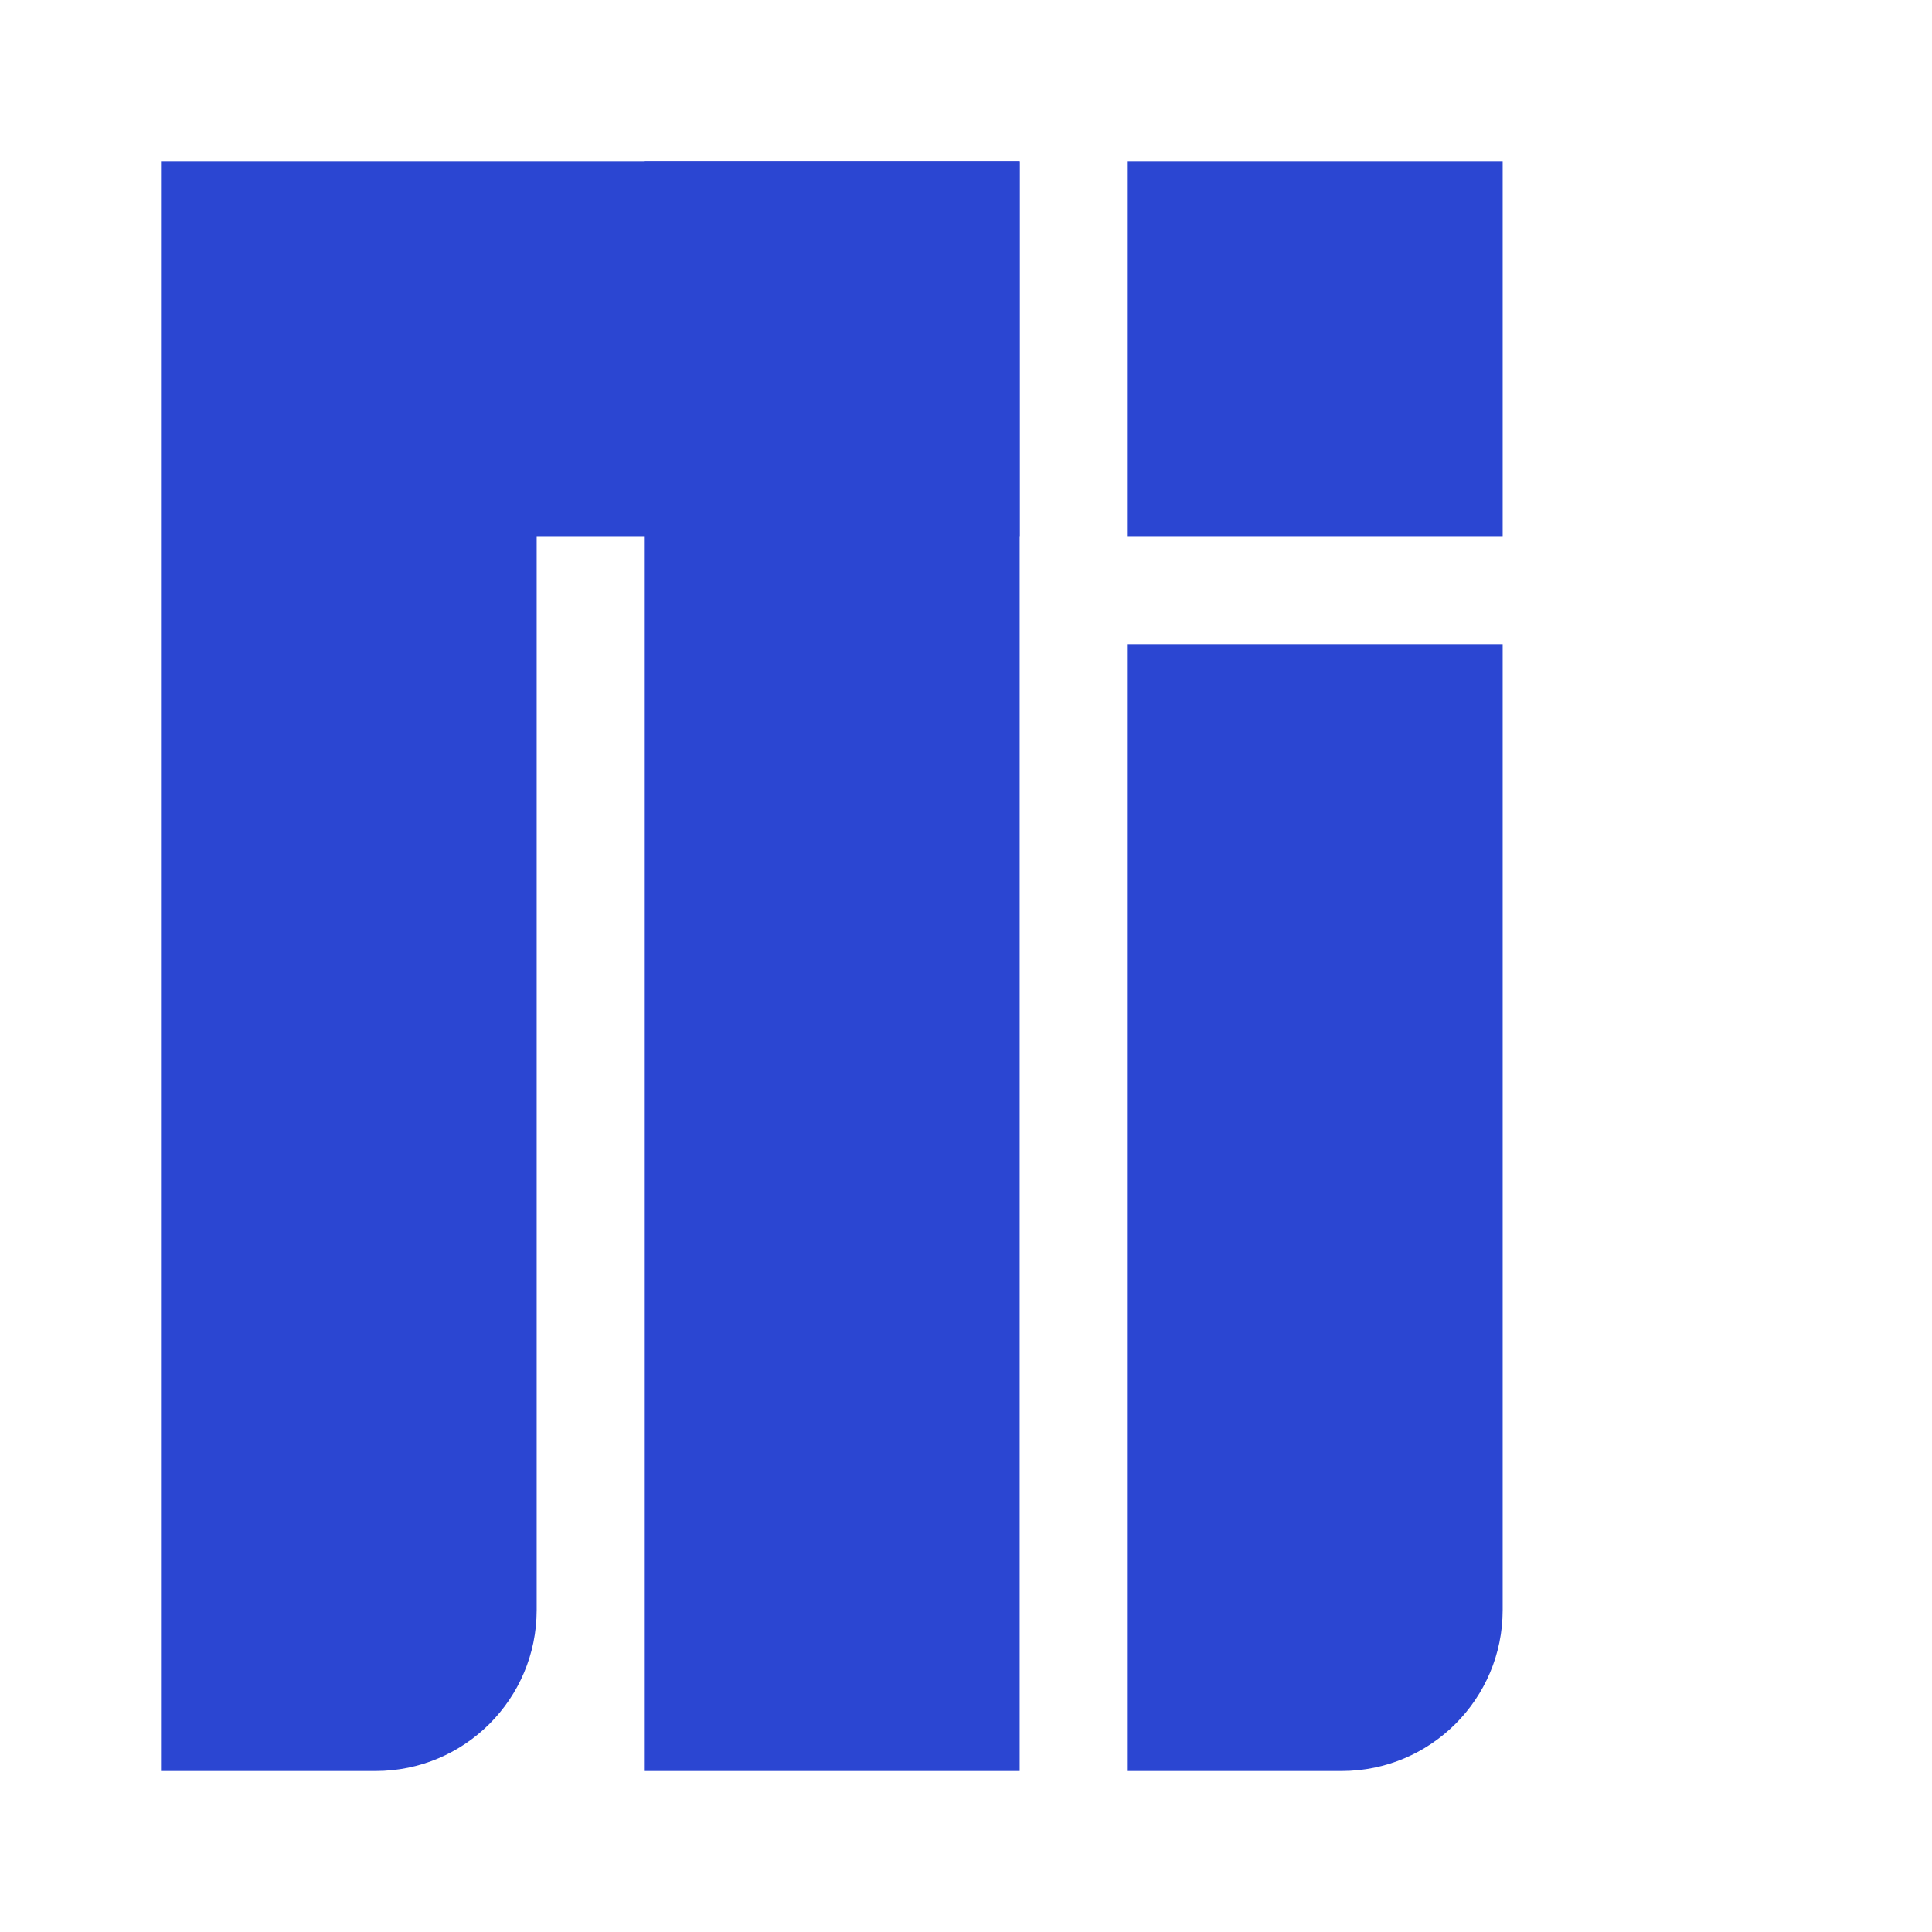
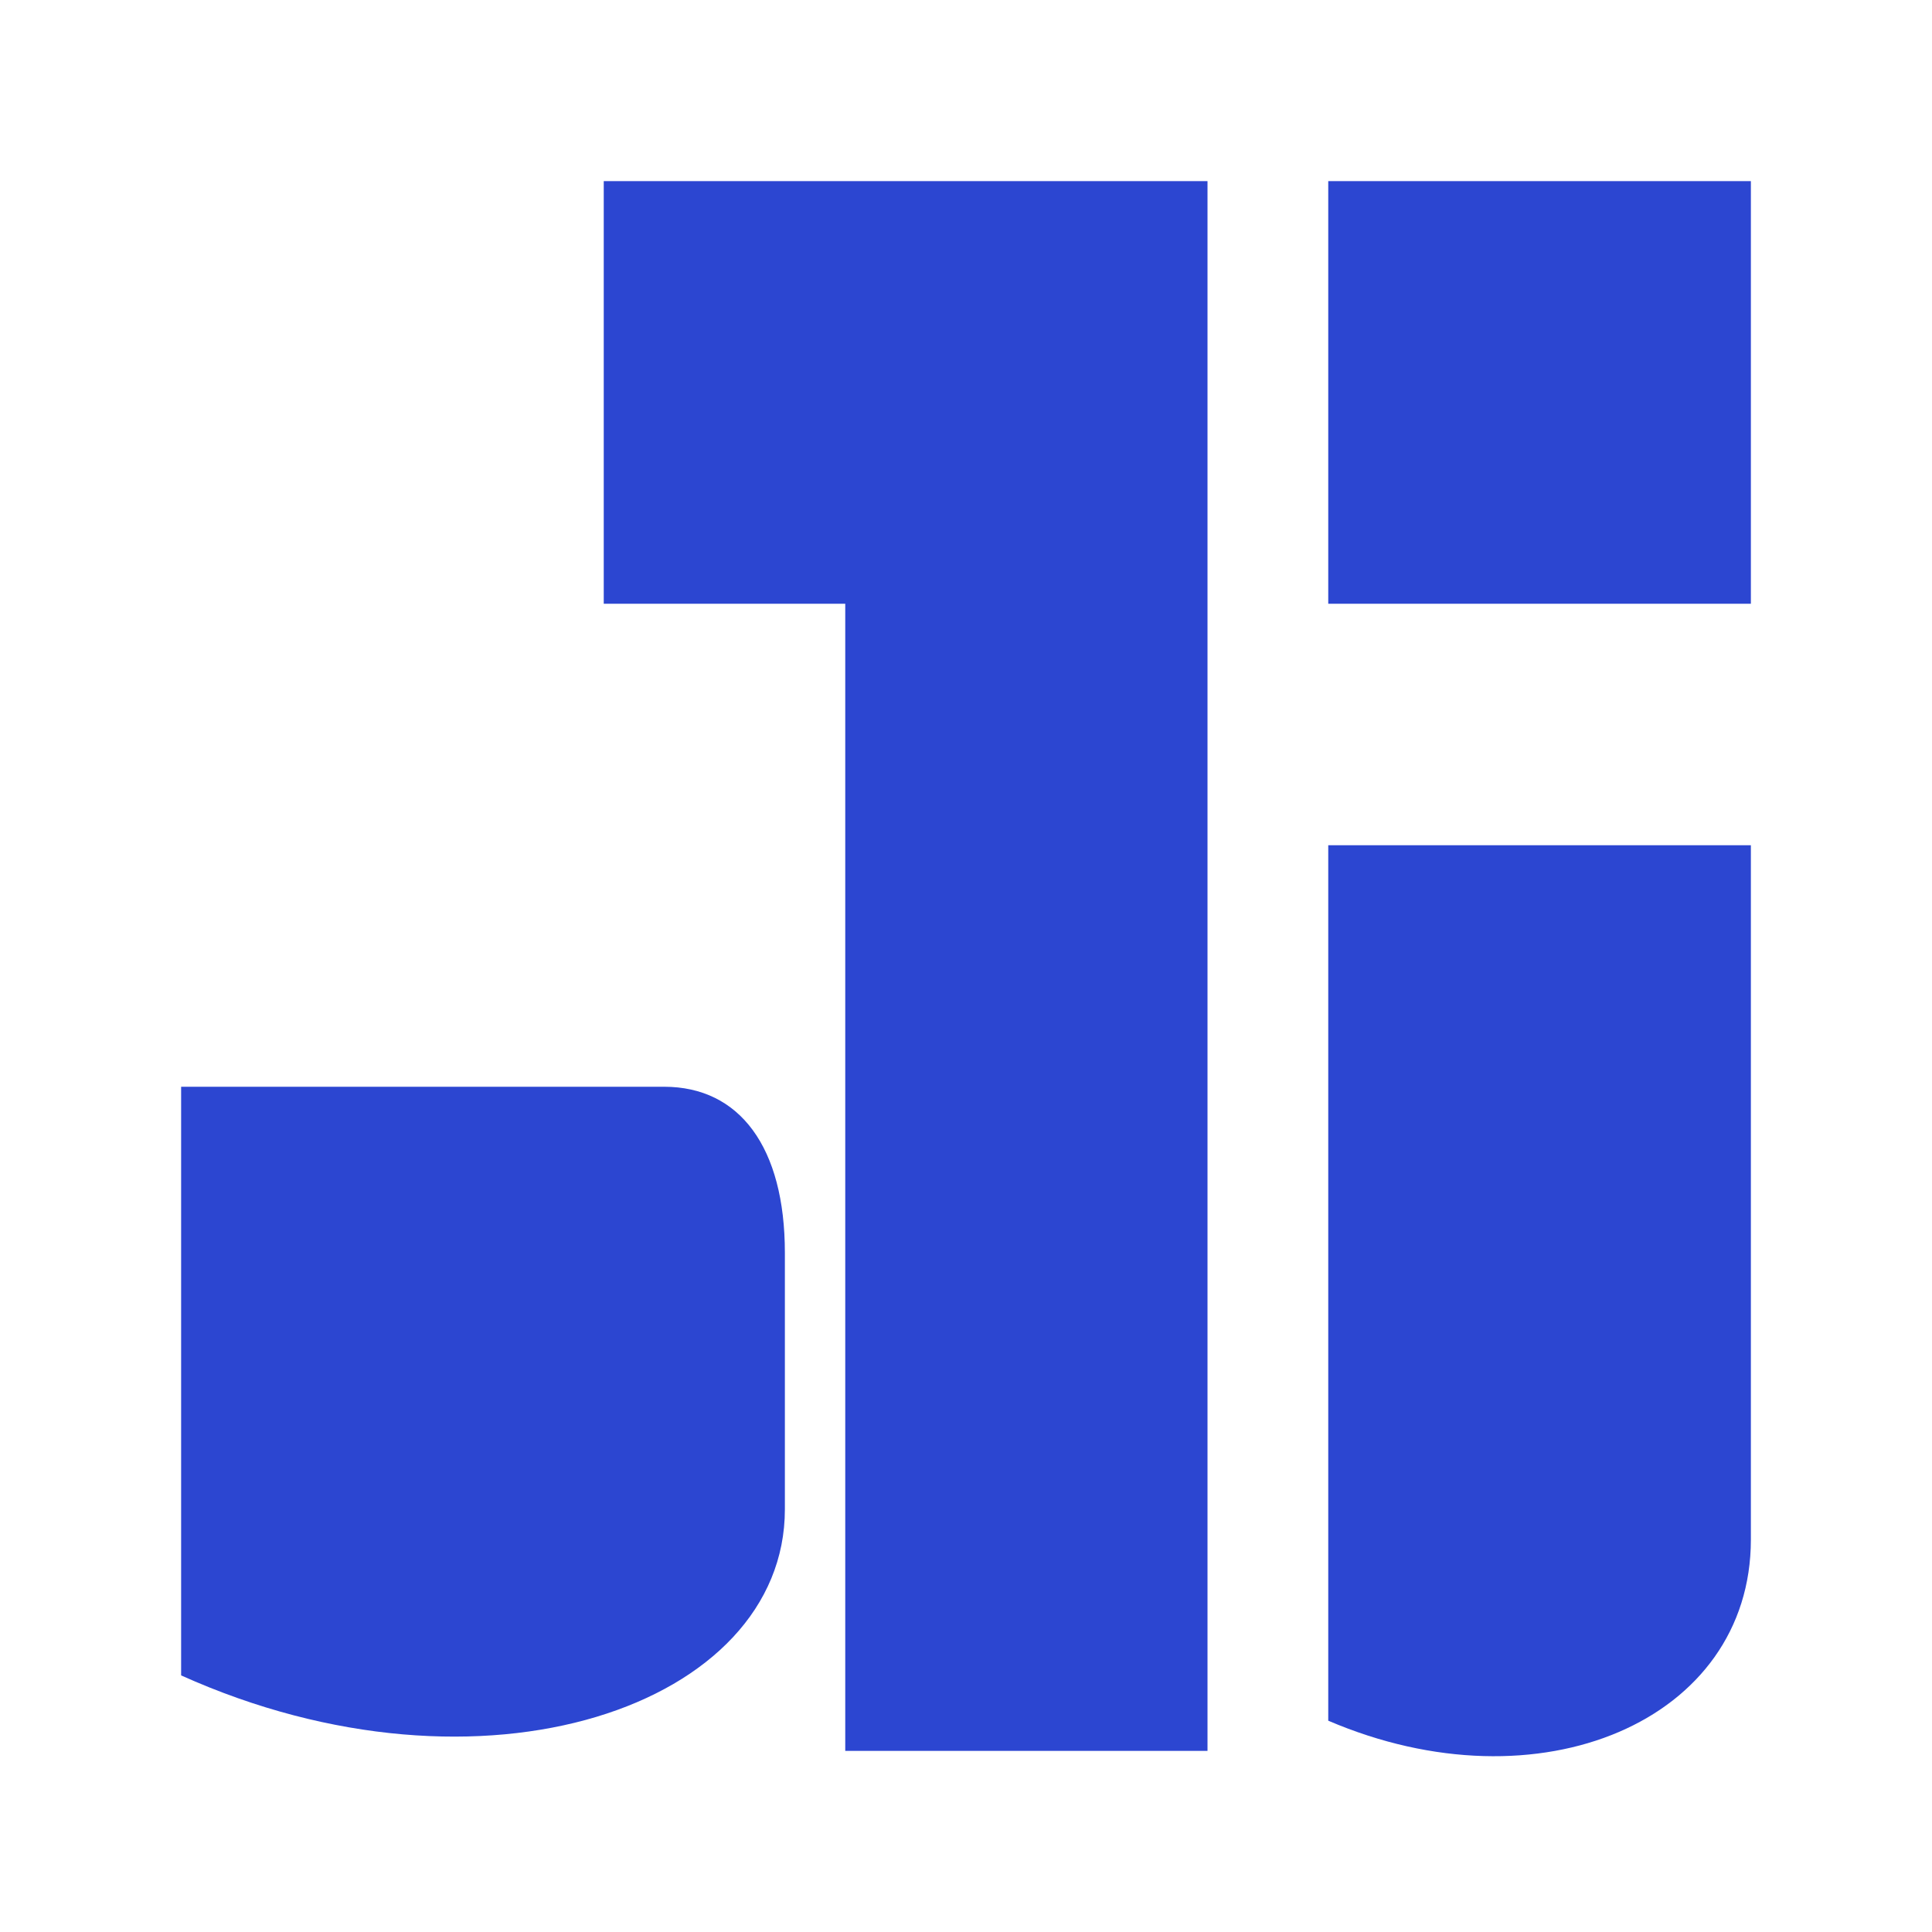
- <svg xmlns="http://www.w3.org/2000/svg" viewBox="0 0 72 72" fill="none">
-   <path fill="#2B46D2" d="M6 6h32v14H20v40a6 6 0 0 1-6 6H6V6Z" />
-   <path fill="#2B46D2" d="M24 6h14v60H24V6Z" />
-   <path fill="#2B46D2" d="M42 6h14v14H42V6Z" />
-   <path fill="#2B46D2" d="M42 24h14v36a6 6 0 0 1-6 6H42V24Z" />
+ <svg xmlns="http://www.w3.org/2000/svg" viewBox="0 0 64 64" fill="none">
+   <g fill="#2C46D1">
+     <path d="M20 6H40V58H28V20H20V6Z" />
+     <path d="M6 36H22C24.5 36 26 38 26 41.5V50C26 56.5 16 60 6 55.5V36Z" />
+     <rect x="44" y="6" width="14" height="14" />
+     <path d="M44 28H58V51C58 57 51 60 44 57V28Z" />
+   </g>
</svg>
